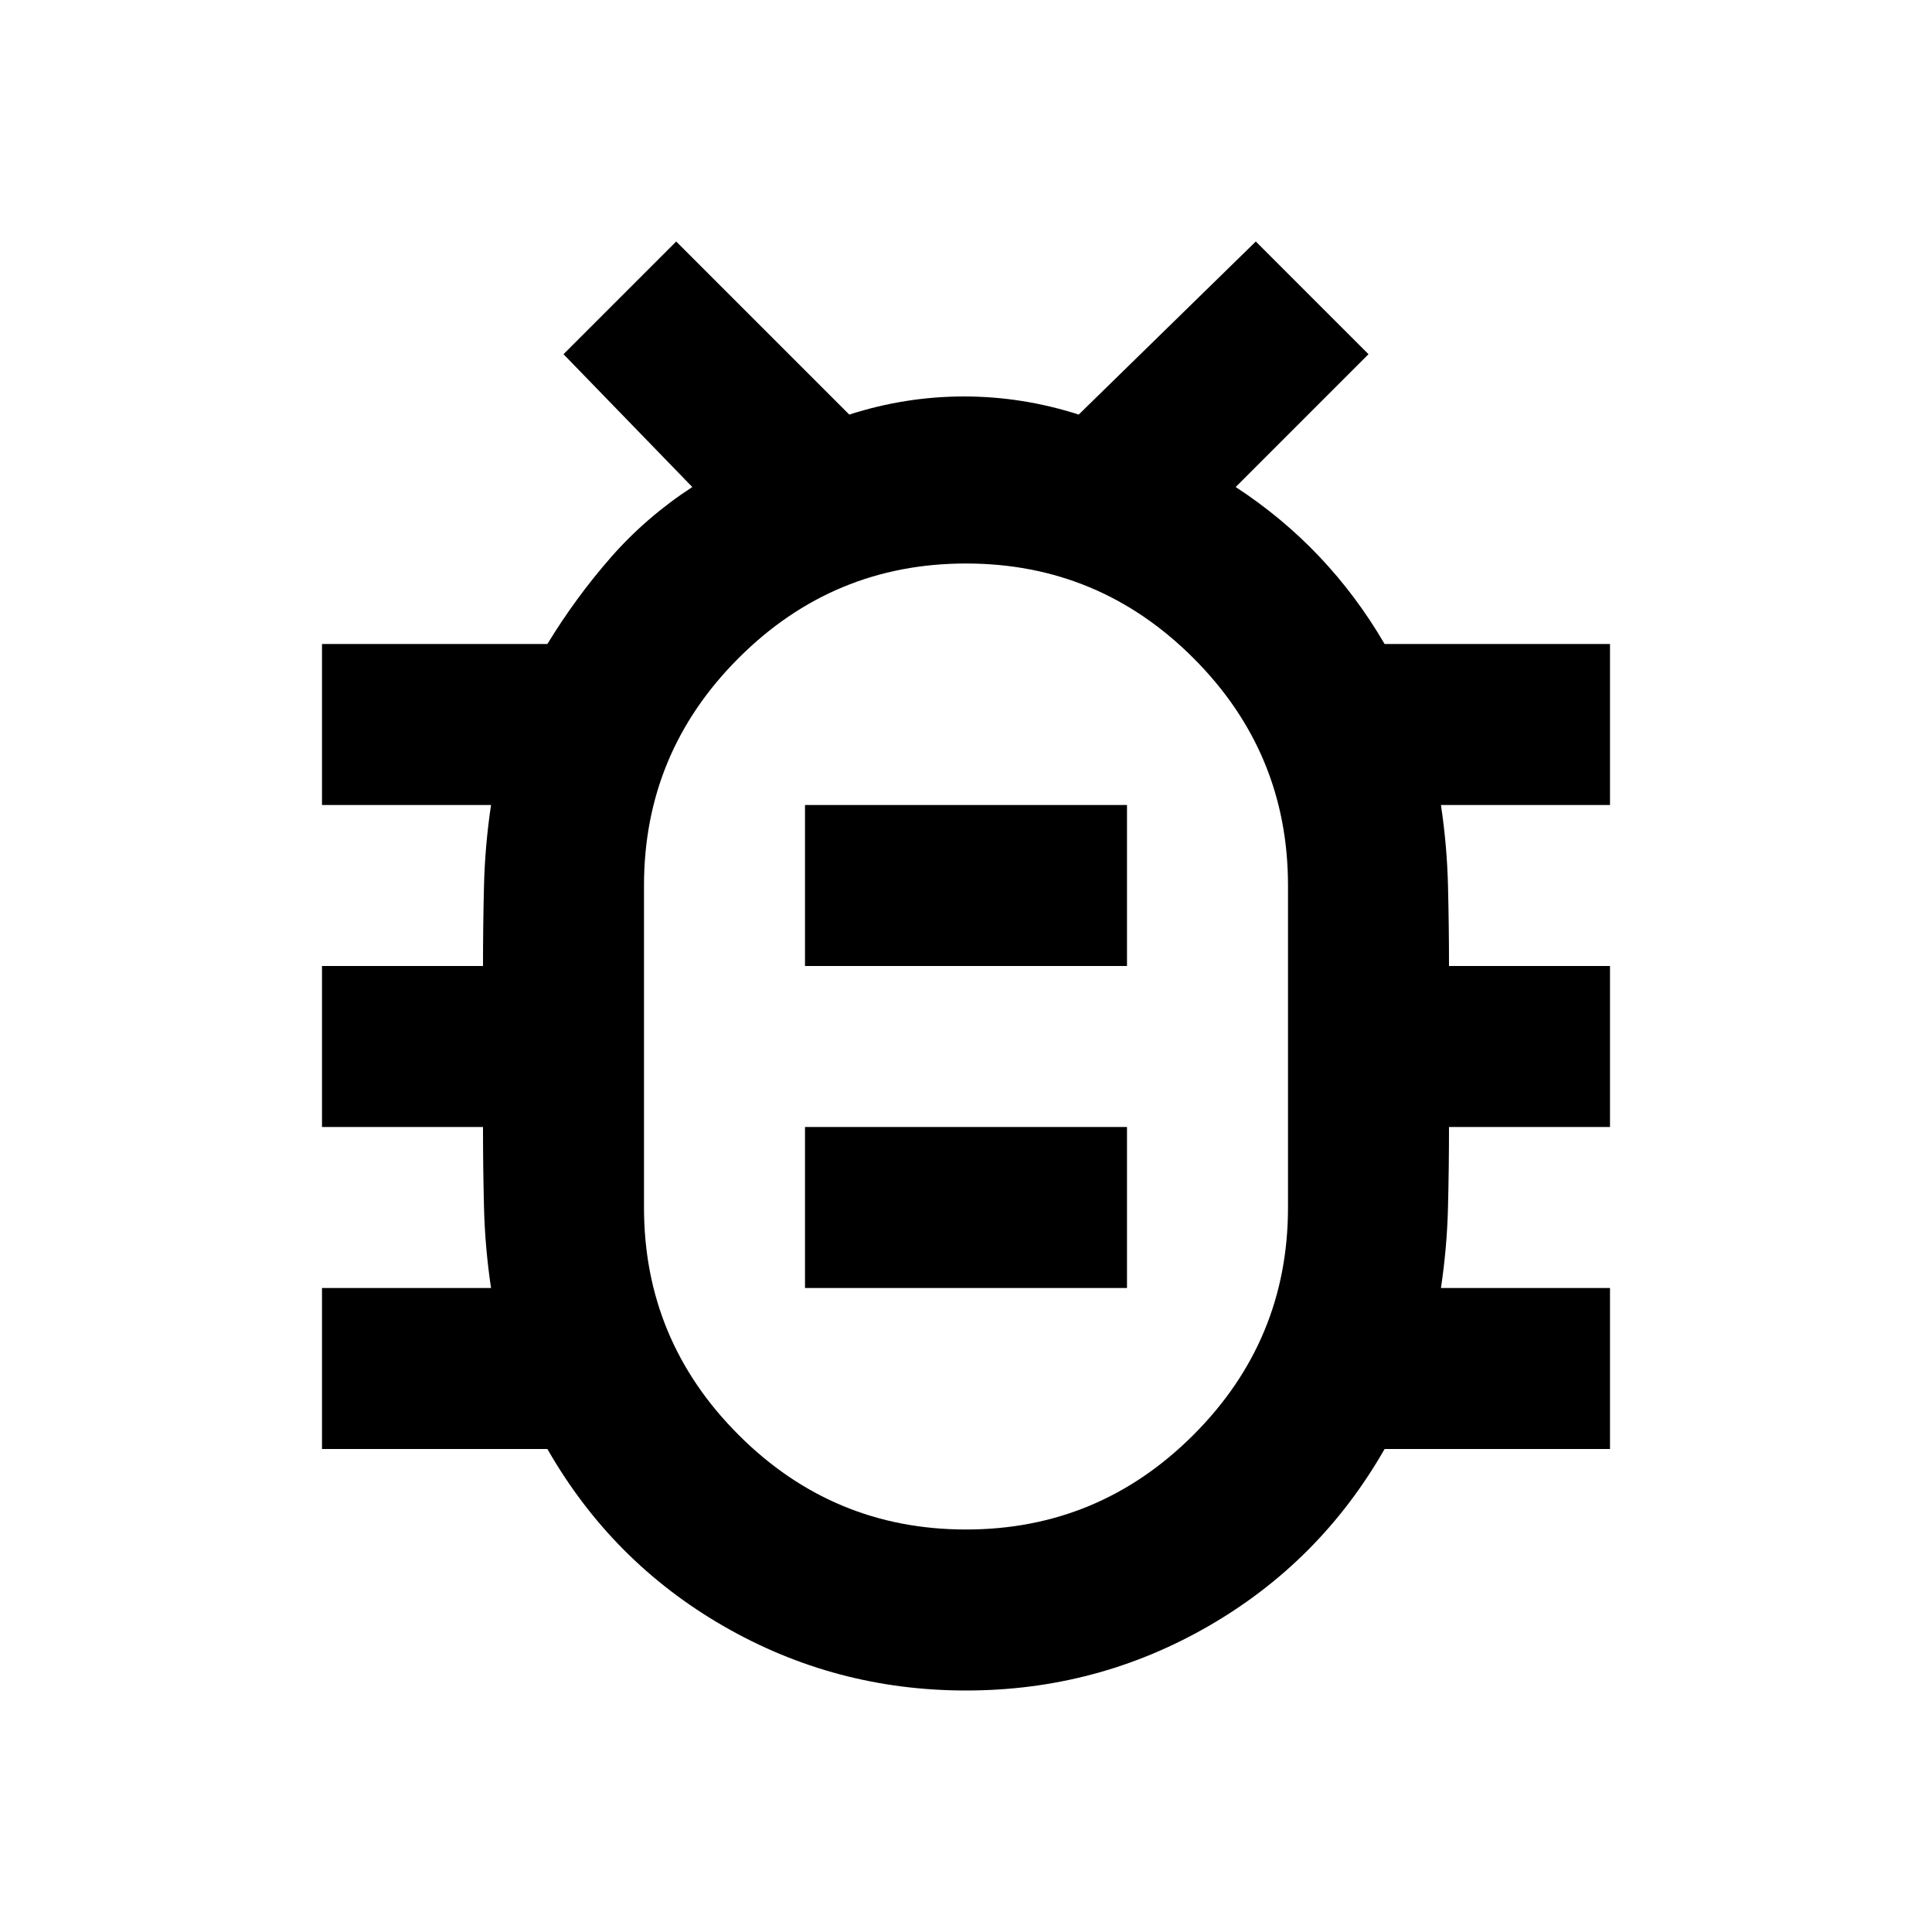
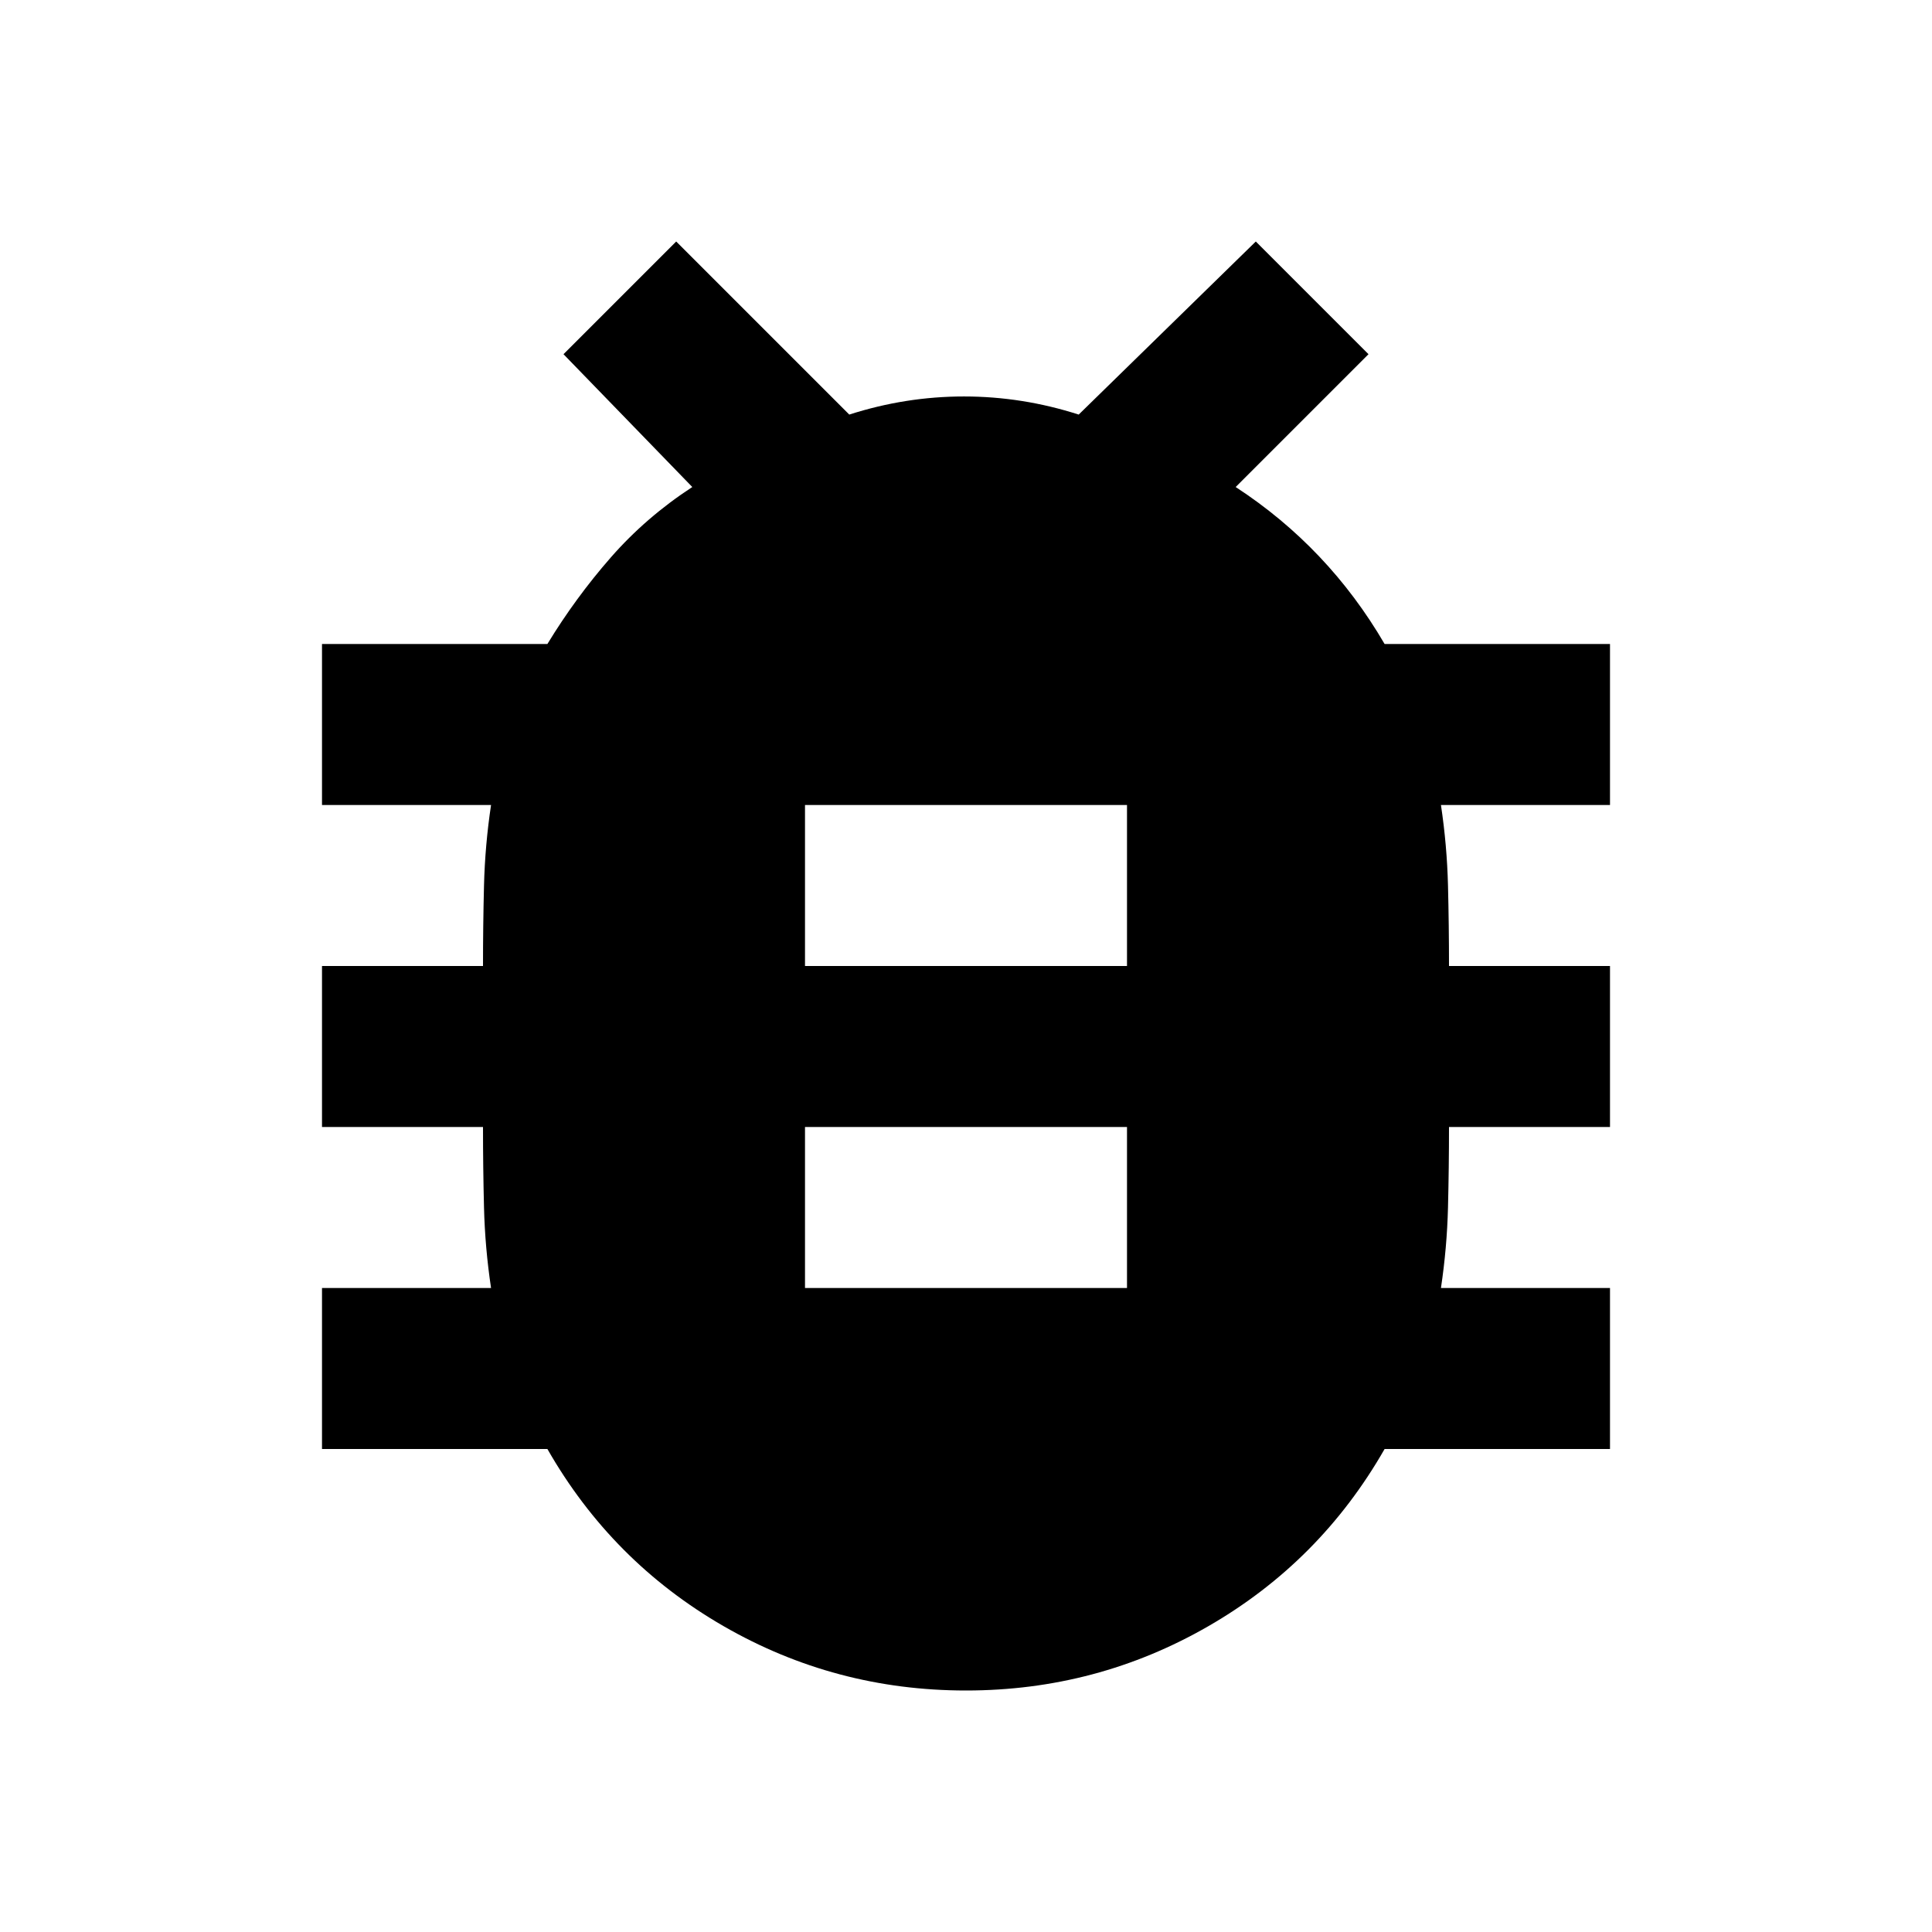
<svg xmlns="http://www.w3.org/2000/svg" height="24" viewBox="0 -960 960 960" width="24">
-   <path d="M480-200q66 0 113-47t47-113v-160q0-66-47-113t-113-47q-66 0-113 47t-47 113v160q0 66 47 113t113 47Zm-80-120h160v-80H400v80Zm0-160h160v-80H400v80Zm80 40Zm0 320q-65 0-120.5-32T272-240H160v-80h84q-3-20-3.5-40t-.5-40h-80v-80h80q0-20 .5-40t3.5-40h-84v-80h112q14-23 31.5-43t40.5-35l-64-66 56-56 86 86q28-9 57-9t57 9l88-86 56 56-66 66q23 15 41.5 34.5T688-640h112v80h-84q3 20 3.5 40t.5 40h80v80h-80q0 20-.5 40t-3.5 40h84v80H688q-32 56-87.5 88T480-120Z" />
+   <path d="M480-120q-65 0-120.5-32T272-240H160v-80h84q-3-20-3.5-40t-.5-40h-80v-80h80q0-20 .5-40t3.5-40h-84v-80h112q14-23 31.5-43t40.5-35l-64-66 56-56 86 86q28-9 57-9t57 9l88-86 56 56-66 66q23 15 41.5 34.5T688-640h112v80h-84q3 20 3.5 40t.5 40h80v80h-80q0 20-.5 40t-3.5 40h84v80H688q-32 56-87.5 88T480-120Zm-80-200h160v-80H400v80Zm0-160h160v-80H400v80Z" />
</svg>
